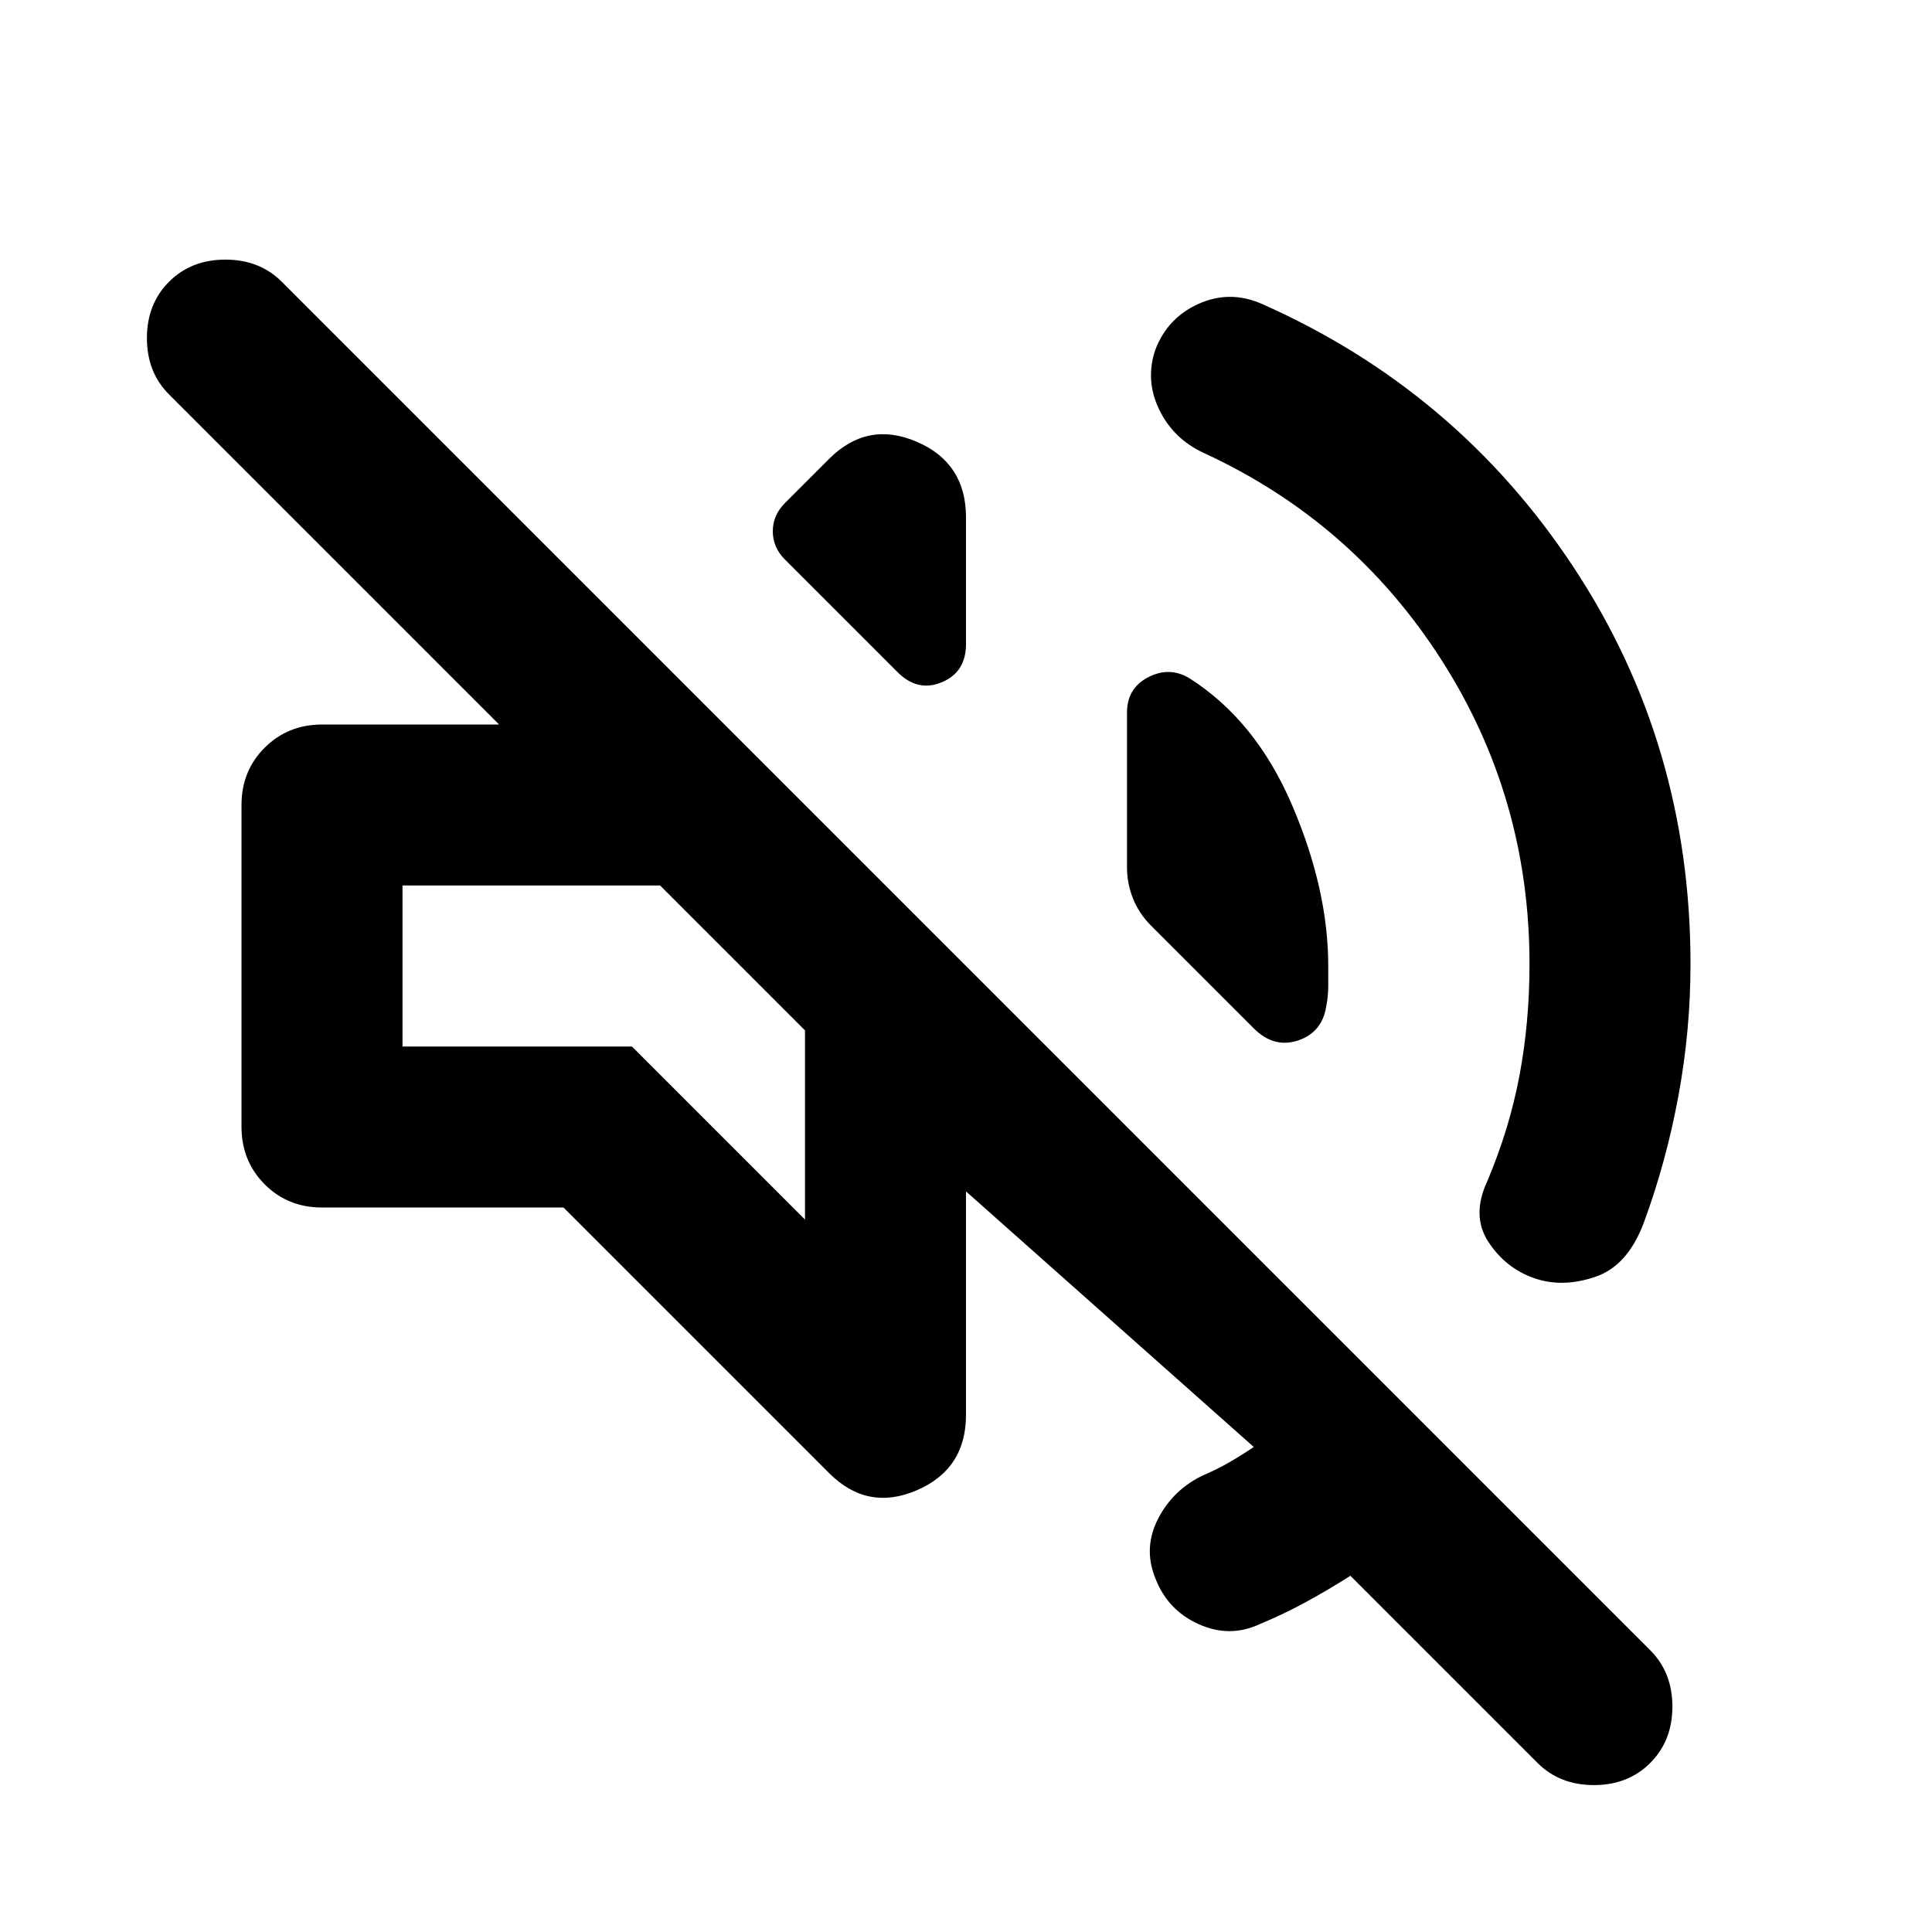
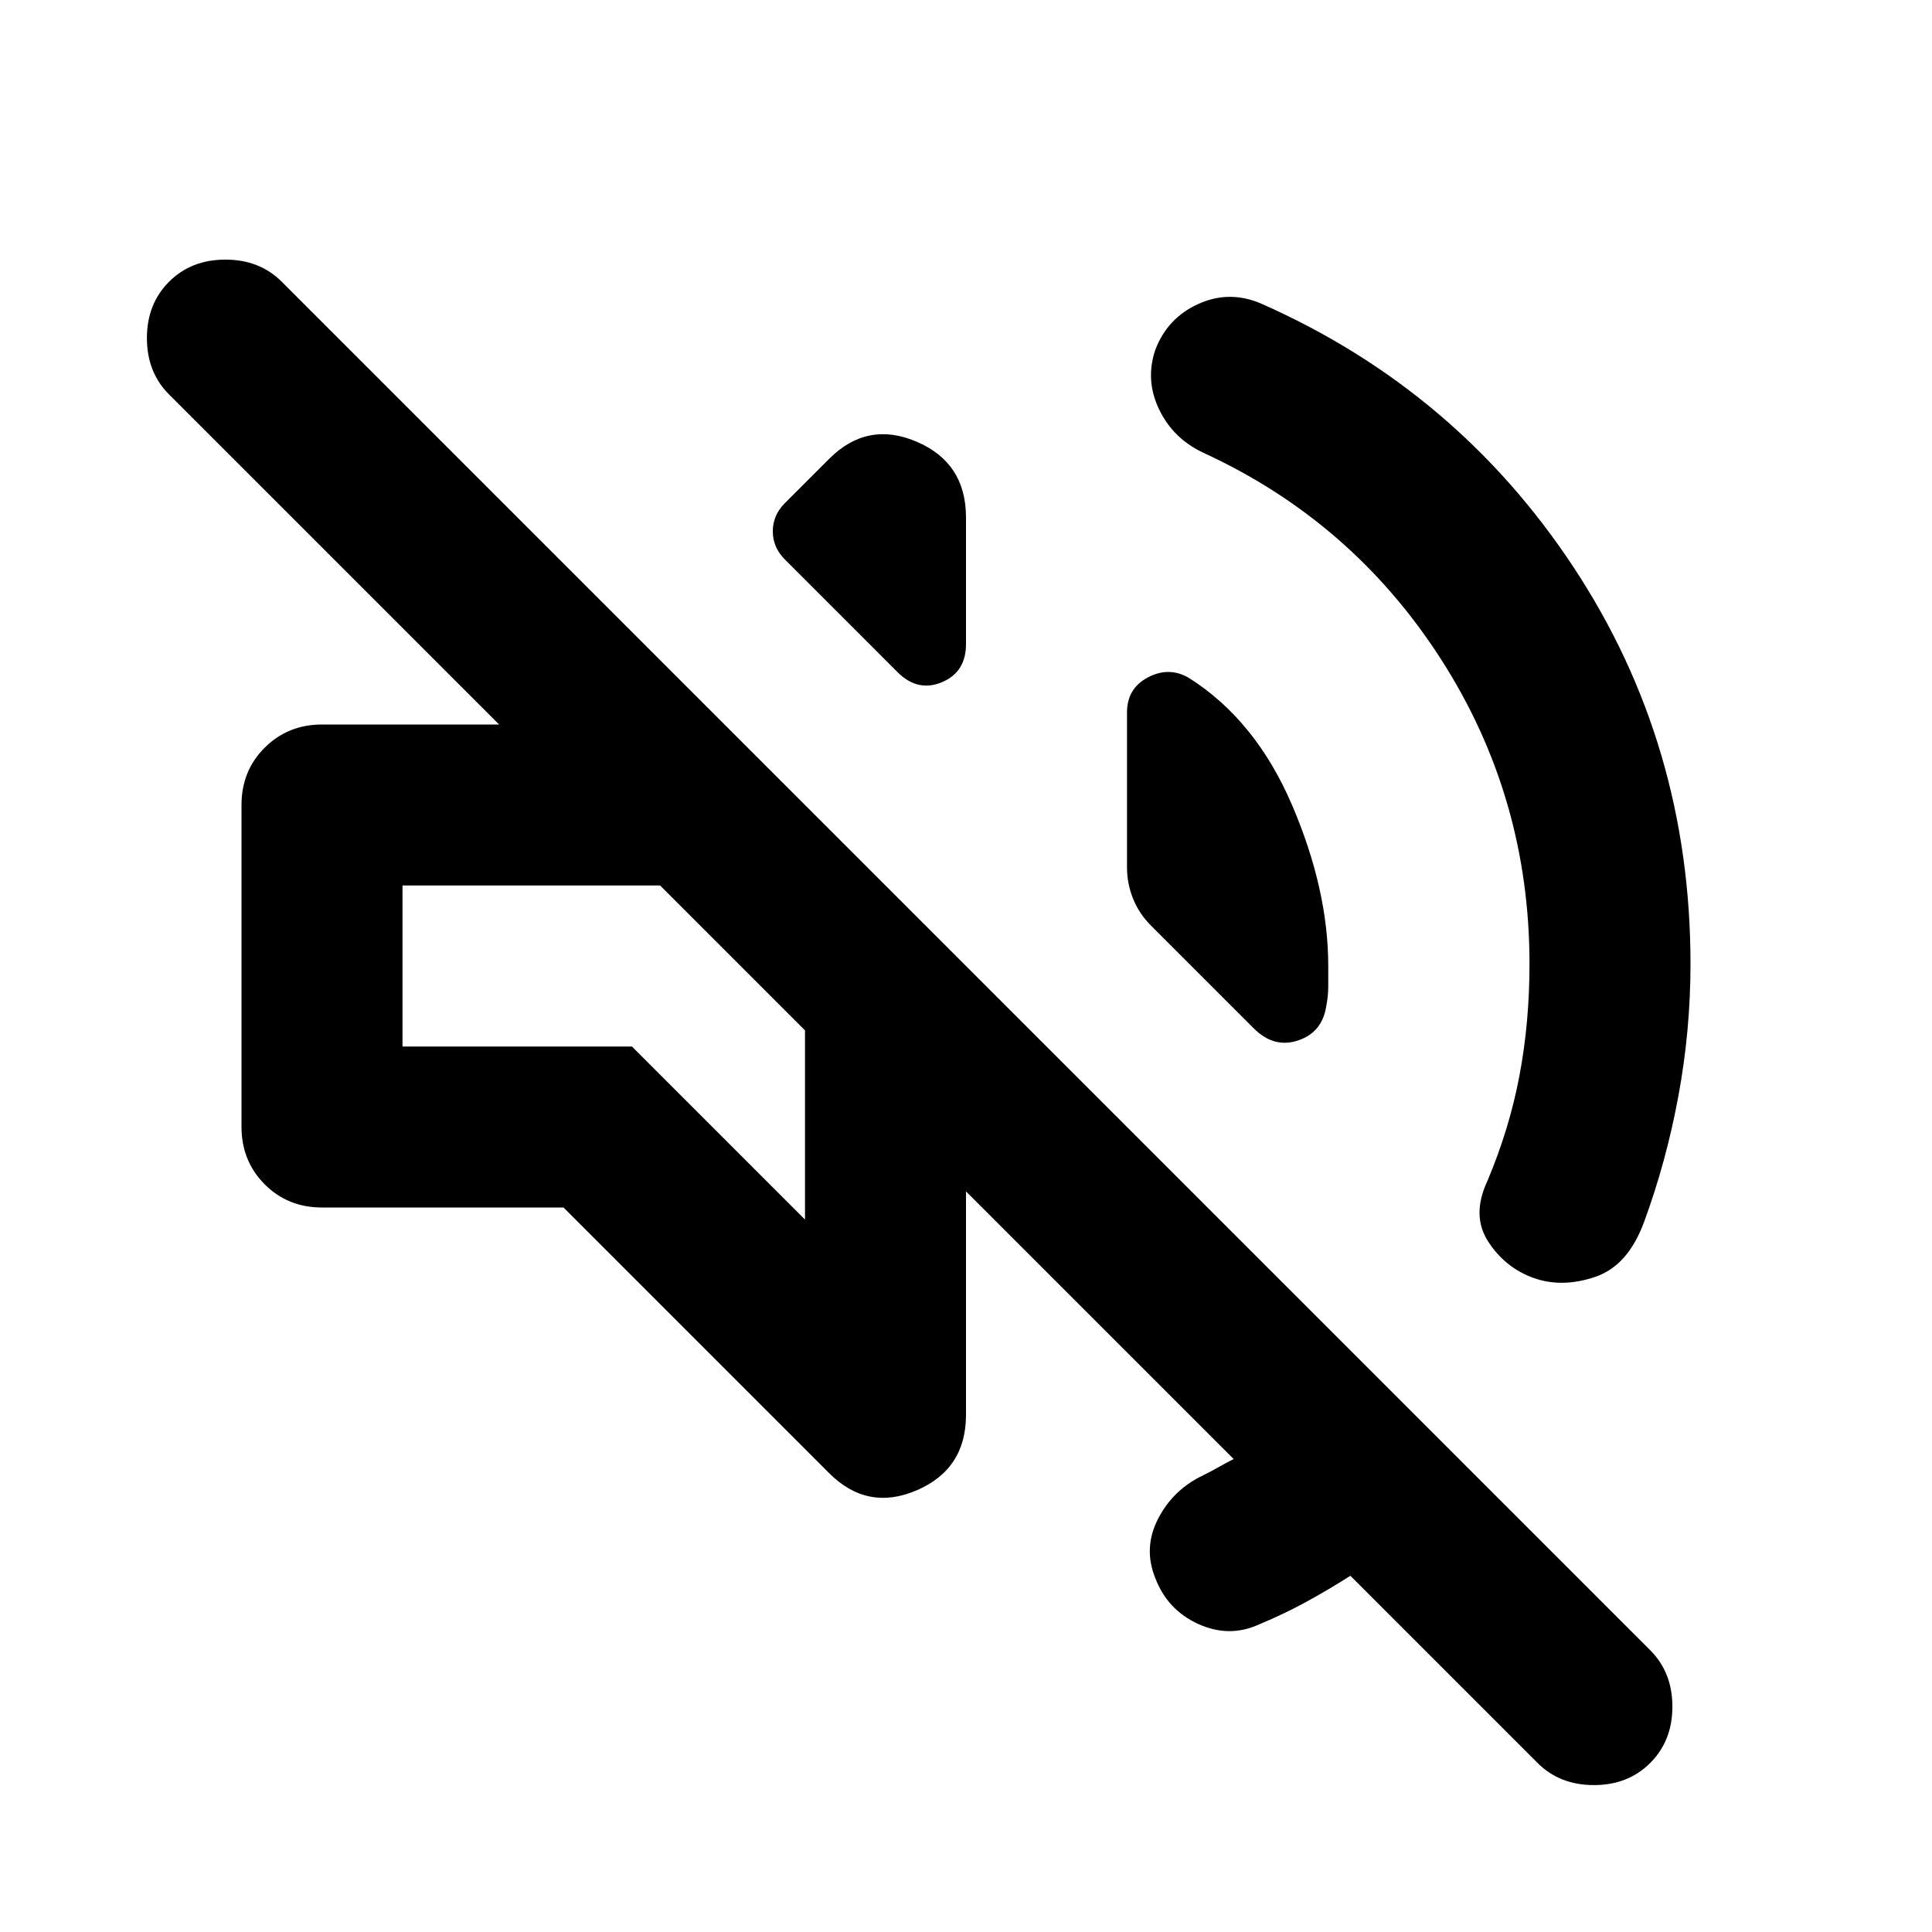
<svg xmlns="http://www.w3.org/2000/svg" viewBox="0 0 24 24" width="24" height="24">
-   <path fill="currentColor" d="M16.775 19.575q-.275.175-.55.325t-.575.275q-.375.175-.762 0t-.538-.575q-.15-.375.038-.737t.562-.538q.175-.075.325-.162t.3-.188L12 14.8v2.775q0 .675-.612.938T10.3 18.3L7 15H4q-.425 0-.712-.288T3 14v-4q0-.425.288-.712T4 9h2.2L2.1 4.9q-.275-.275-.275-.7t.275-.7t.7-.275t.7.275l17 17q.275.275.275.7t-.275.7t-.7.275t-.7-.275zm2.225-7.6q0-2.075-1.1-3.787t-2.95-2.563q-.375-.175-.55-.537t-.05-.738q.15-.4.538-.575t.787 0Q18.1 4.85 19.55 7.05T21 11.975q0 .825-.15 1.638t-.425 1.562q-.2.55-.612.688t-.763.012t-.562-.45t-.013-.75q.275-.65.4-1.312T19 11.975m-4.225-3.55Q15.6 8.95 16.05 10t.45 2v.25q0 .125-.025.25q-.05.325-.35.425t-.55-.15L14.3 11.5q-.15-.15-.225-.337T14 10.775V8.85q0-.3.263-.437t.512.012M9.75 6.95Q9.6 6.8 9.6 6.6t.15-.35l.55-.55q.475-.475 1.087-.213t.613.938V8q0 .35-.3.475t-.55-.125zm.25 8.2V12.8L8.2 11H5v2h2.85zm-.9-3.25" />
+   <path fill="currentColor" d="M16.775 19.575q-.275.175-.55.325t-.575.275q-.375.175-.762 0t-.538-.575q-.15-.375.038-.737t.562-.538q.1-.05.188-.1t.187-.1L12 14.8v2.775q0 .675-.612.938T10.3 18.3L7 15H4q-.425 0-.712-.288T3 14v-4q0-.425.288-.712T4 9h2.2L2.1 4.9q-.275-.275-.275-.7t.275-.7t.7-.275t.7.275l17 17q.275.275.275.7t-.275.7t-.7.275t-.7-.275zm2.225-7.6q0-2.075-1.1-3.787t-2.95-2.563q-.375-.175-.55-.537t-.05-.738q.15-.4.538-.575t.787 0Q18.1 4.85 19.55 7.05T21 11.975q0 .825-.15 1.638t-.425 1.562q-.2.55-.612.688t-.763.012t-.562-.45t-.013-.75q.275-.65.4-1.312T19 11.975m-4.225-3.55Q15.6 8.95 16.05 10t.45 2v.25q0 .125-.025.25q-.05.325-.35.425t-.55-.15L14.3 11.5q-.15-.15-.225-.337T14 10.775V8.85q0-.3.263-.437t.512.012M9.75 6.95Q9.6 6.8 9.6 6.6t.15-.35l.55-.55q.475-.475 1.087-.213t.613.938V8q0 .35-.3.475t-.55-.125zm.25 8.2V12.8L8.2 11H5v2h2.85zm-.9-3.25" />
</svg>
